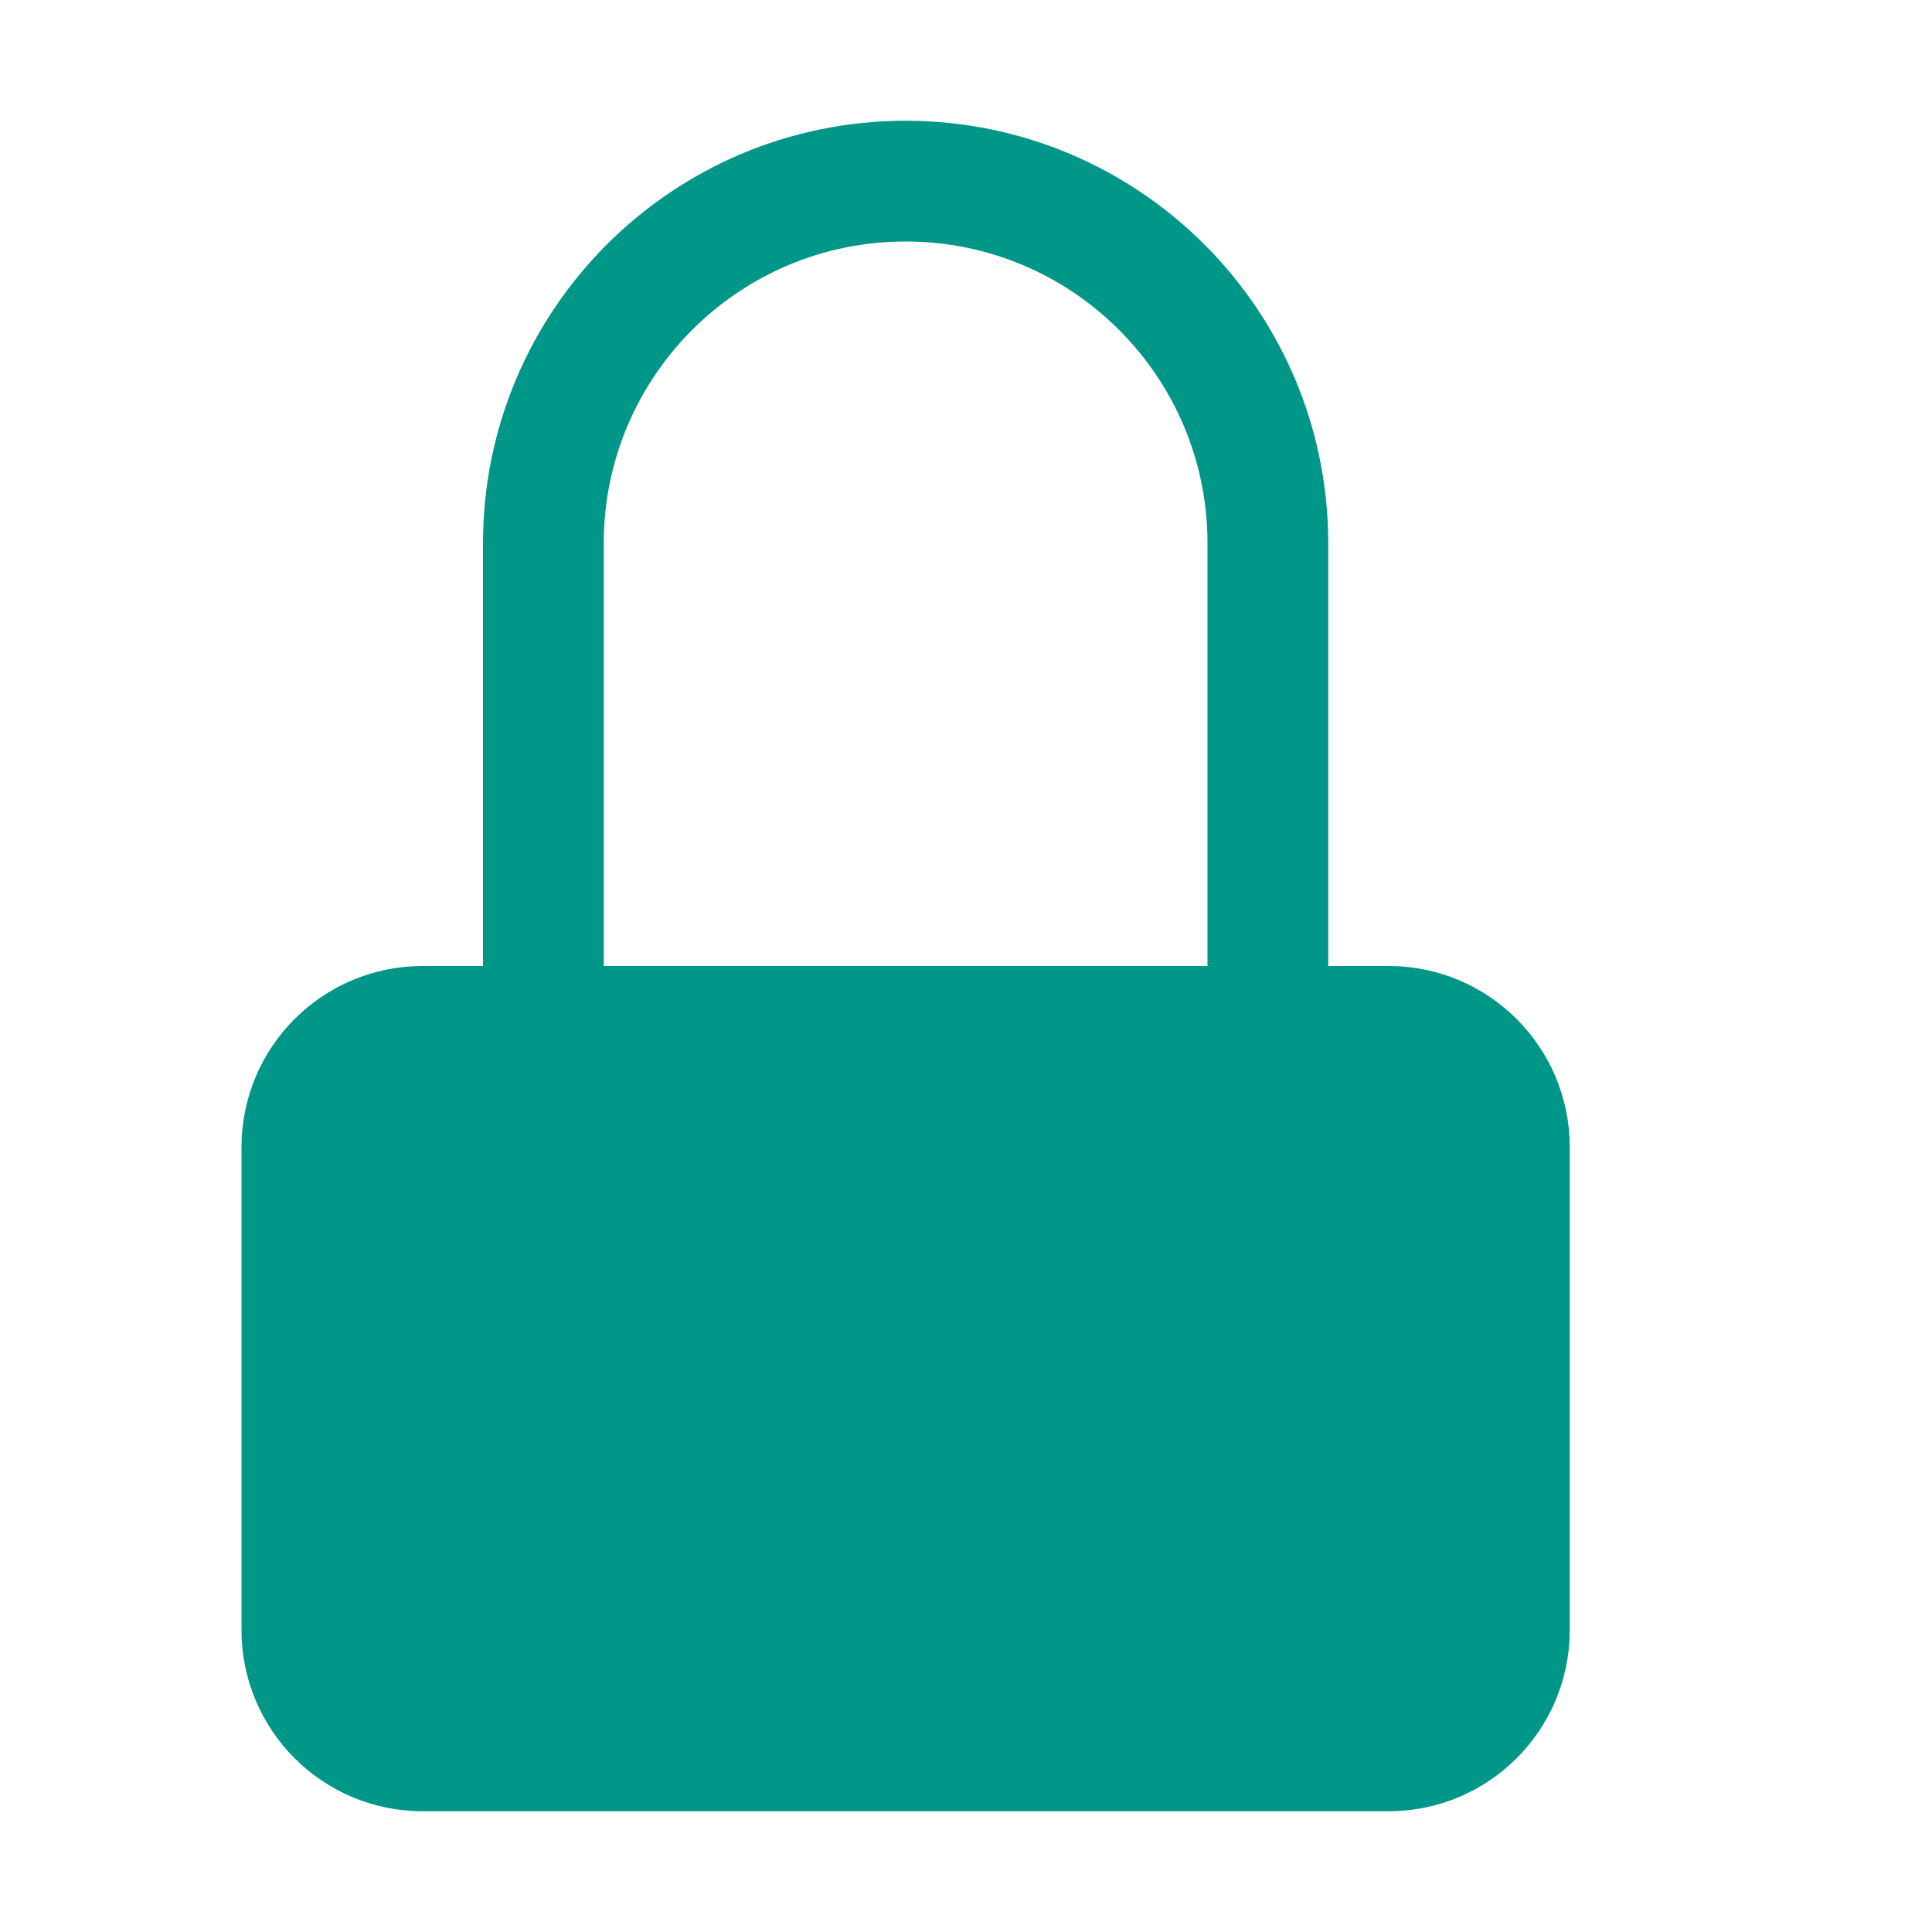
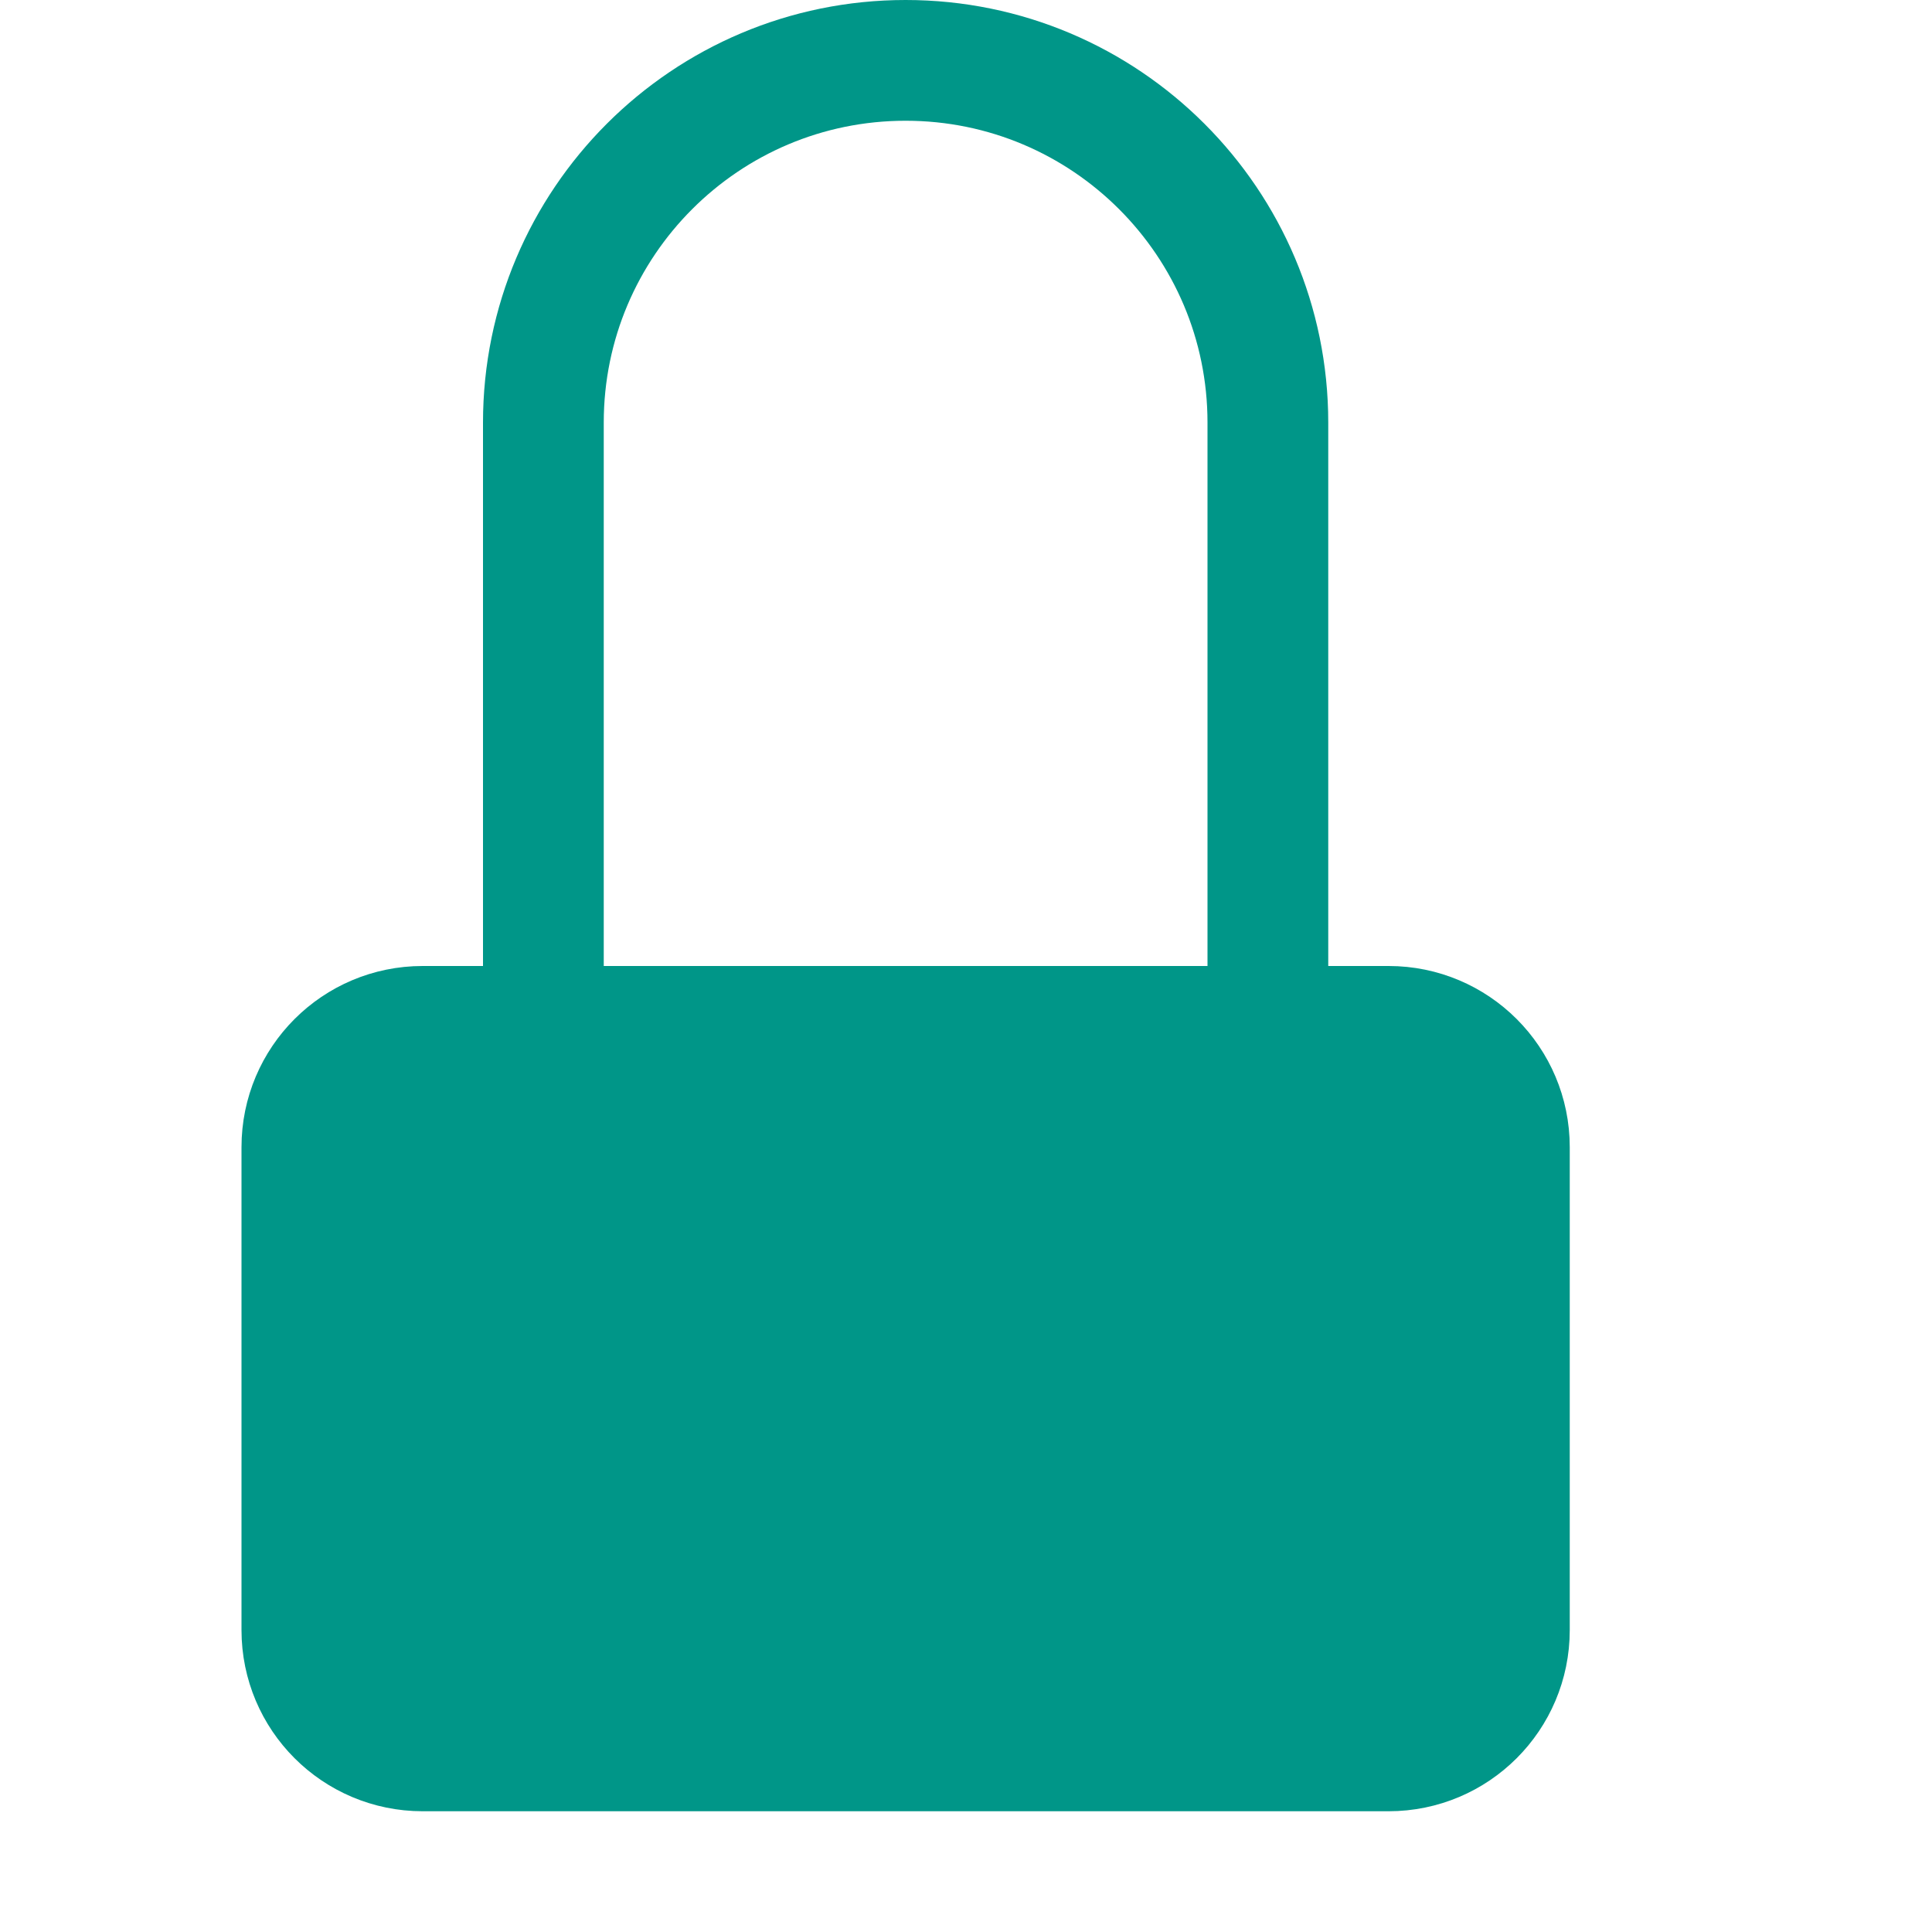
<svg xmlns="http://www.w3.org/2000/svg" viewBox="0 0 16 16">
  <rect x="2.5" y="8.5" width="10" height="6" rx="1" style="fill:#009688;stroke:#009688;stroke-linecap:round;stroke-linejoin:round" />
-   <path d="M4.5,8.5v-4a3,3,0,0,1,3-3h0a3,3,0,0,1,3,3v4" style="fill:none;stroke:#009688;stroke-linecap:round;stroke-linejoin:round" />
+   <path d="M4.5,8.5v-5a3,3,0,0,1,3-3h0a3,3,0,0,1,3,3v5" style="fill:none;stroke:#009688;stroke-linecap:round;stroke-linejoin:round" />
</svg>
